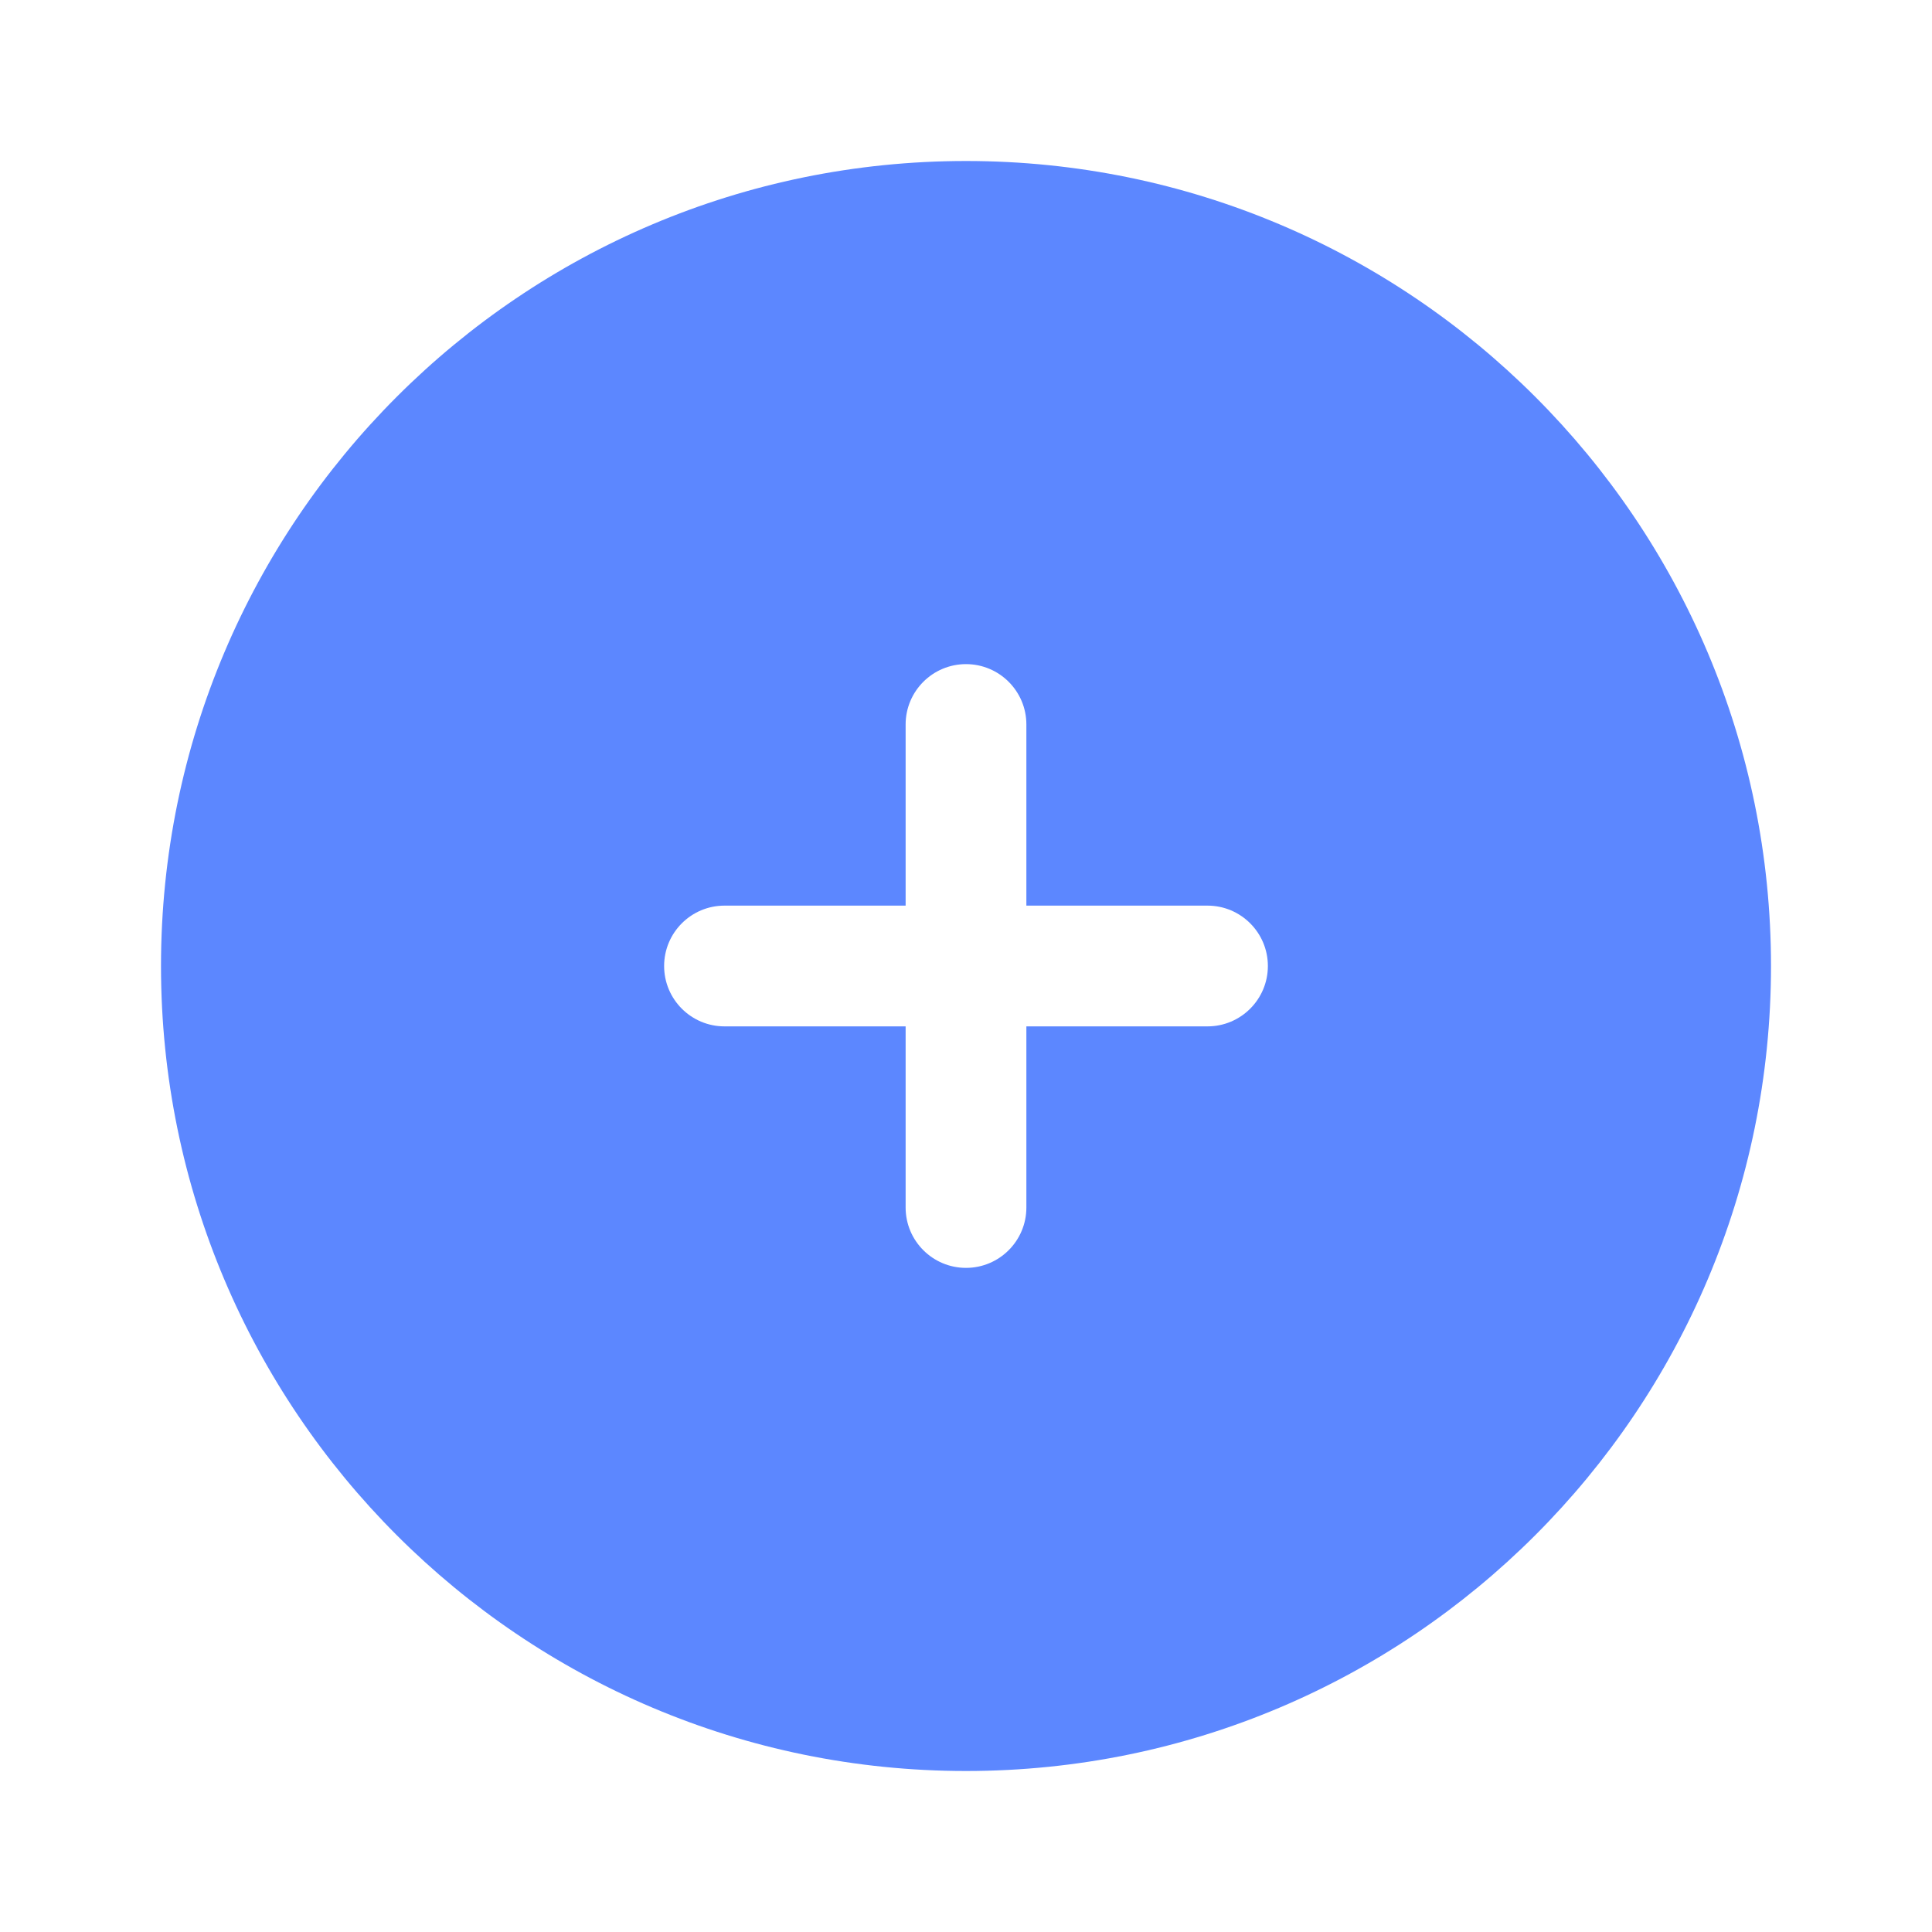
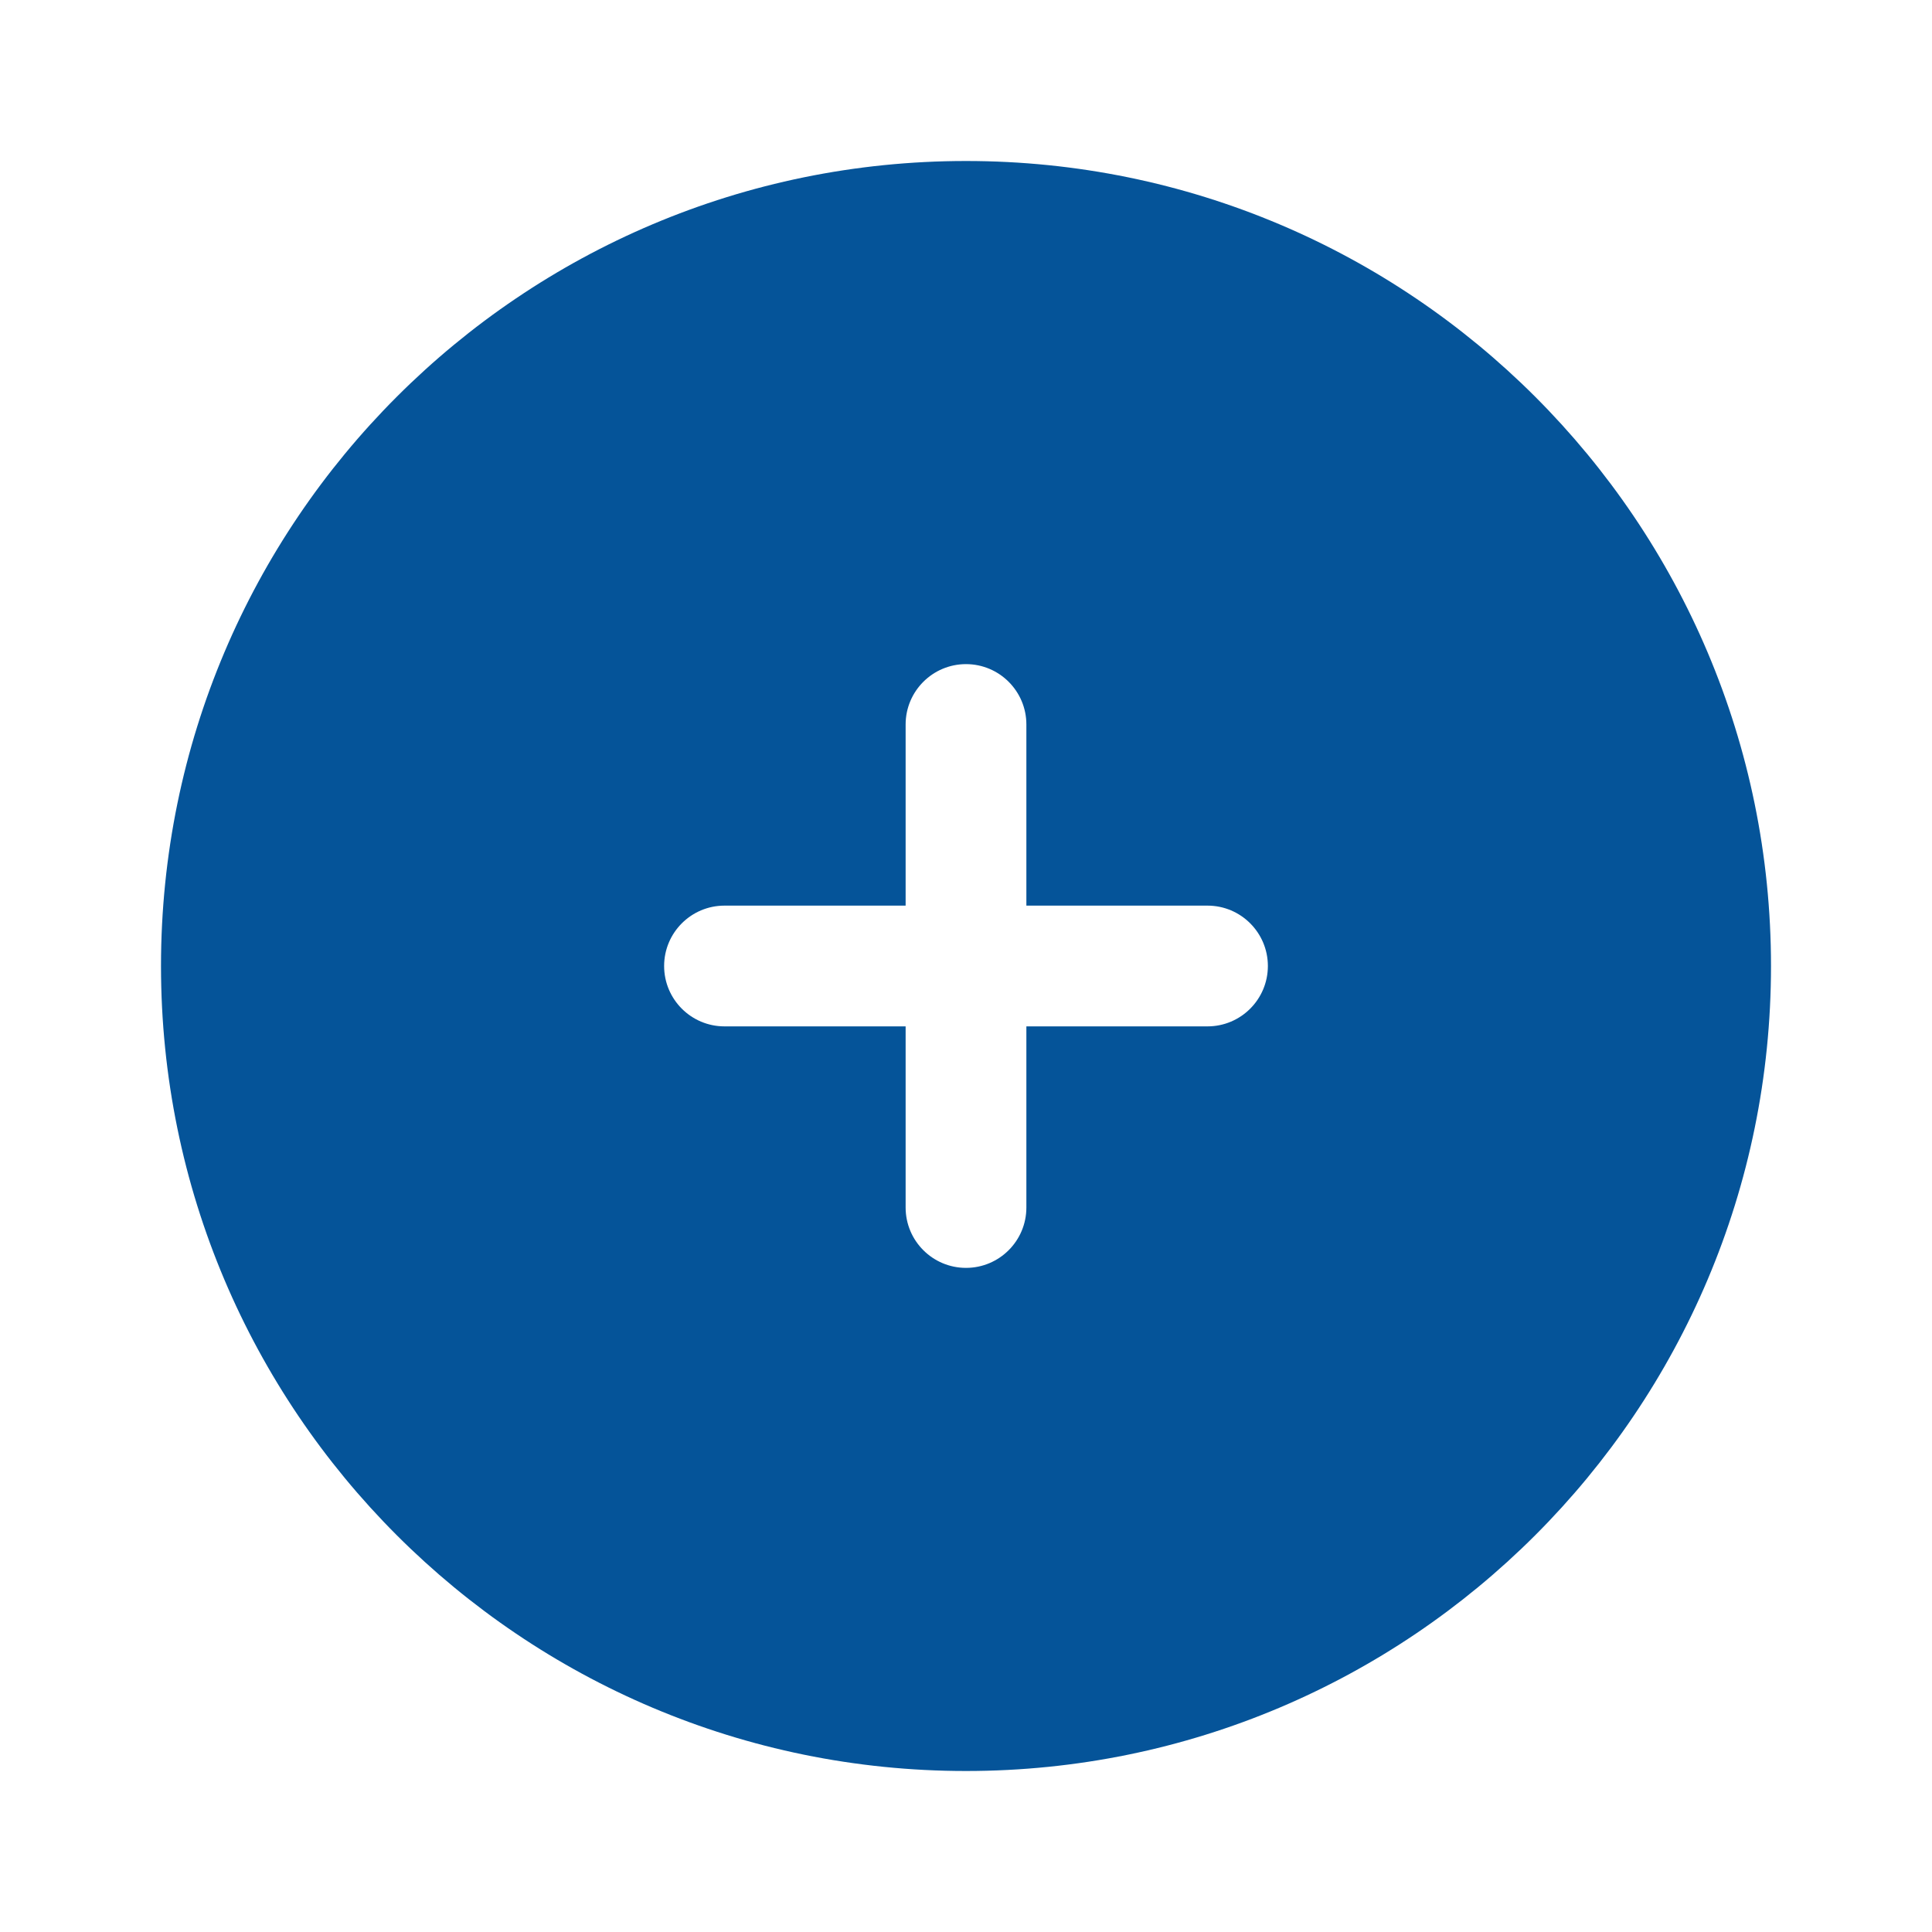
<svg xmlns="http://www.w3.org/2000/svg" width="75px" height="75px" viewBox="0 0 24 24" fill="none">
  <g id="SVGRepo_bgCarrier" stroke-width="0" />
  <g id="SVGRepo_tracerCarrier" stroke-linecap="round" stroke-linejoin="round" />
  <g id="SVGRepo_iconCarrier">
-     <path fill-rule="evenodd" clip-rule="evenodd" d="M12 22C17.523 22 22 17.523 22 12C22 6.477 17.523 2 12 2C6.477 2 2 6.477 2 12C2 17.523 6.477 22 12 22ZM12.75 9C12.75 8.586 12.414 8.25 12 8.25C11.586 8.25 11.25 8.586 11.25 9L11.25 11.25H9C8.586 11.25 8.25 11.586 8.25 12C8.25 12.414 8.586 12.75 9 12.75H11.25V15C11.25 15.414 11.586 15.75 12 15.75C12.414 15.75 12.75 15.414 12.75 15L12.75 12.75H15C15.414 12.75 15.75 12.414 15.75 12C15.75 11.586 15.414 11.25 15 11.25H12.75V9Z" fill="#5c87ff" />
+     <path fill-rule="evenodd" clip-rule="evenodd" d="M12 22C17.523 22 22 17.523 22 12C22 6.477 17.523 2 12 2C6.477 2 2 6.477 2 12C2 17.523 6.477 22 12 22ZM12.75 9C12.75 8.586 12.414 8.25 12 8.25C11.586 8.25 11.25 8.586 11.25 9L11.25 11.25H9C8.586 11.25 8.25 11.586 8.25 12C8.25 12.414 8.586 12.75 9 12.75H11.25V15C11.25 15.414 11.586 15.75 12 15.75C12.414 15.75 12.75 15.414 12.75 15L12.75 12.75H15C15.414 12.75 15.75 12.414 15.75 12C15.75 11.586 15.414 11.25 15 11.25H12.75V9Z" fill="#055499" />
  </g>
</svg>
